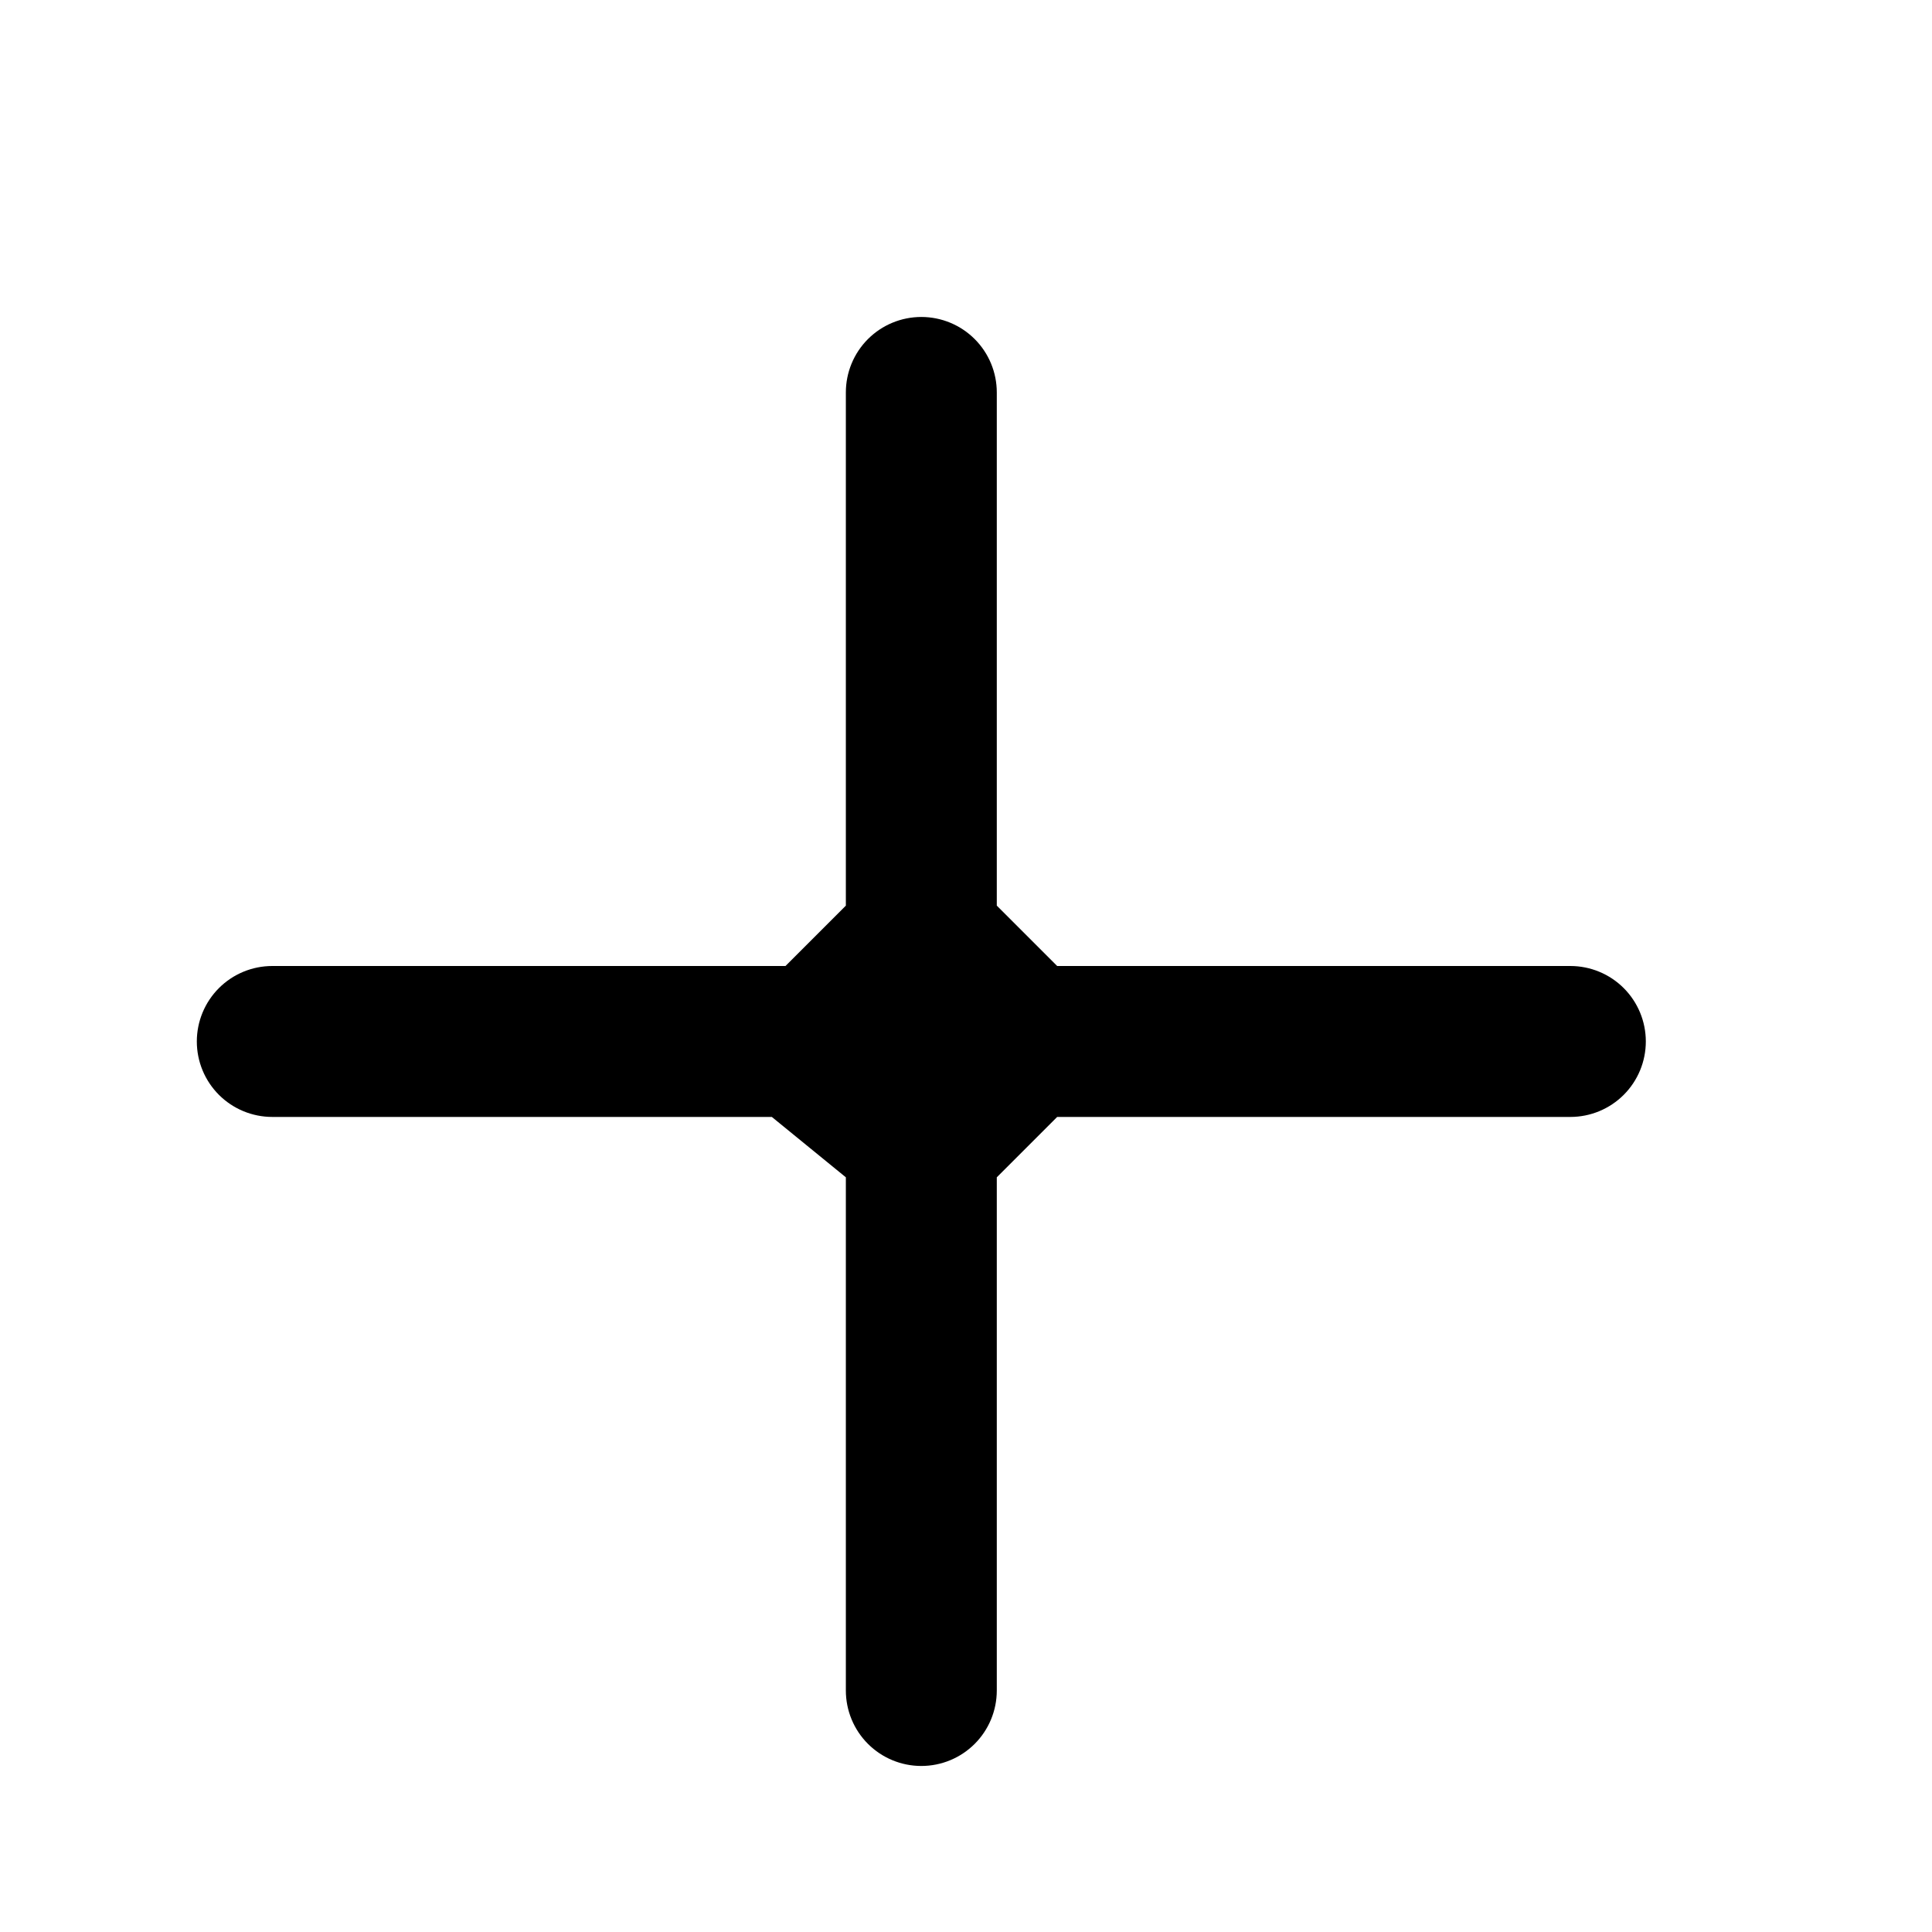
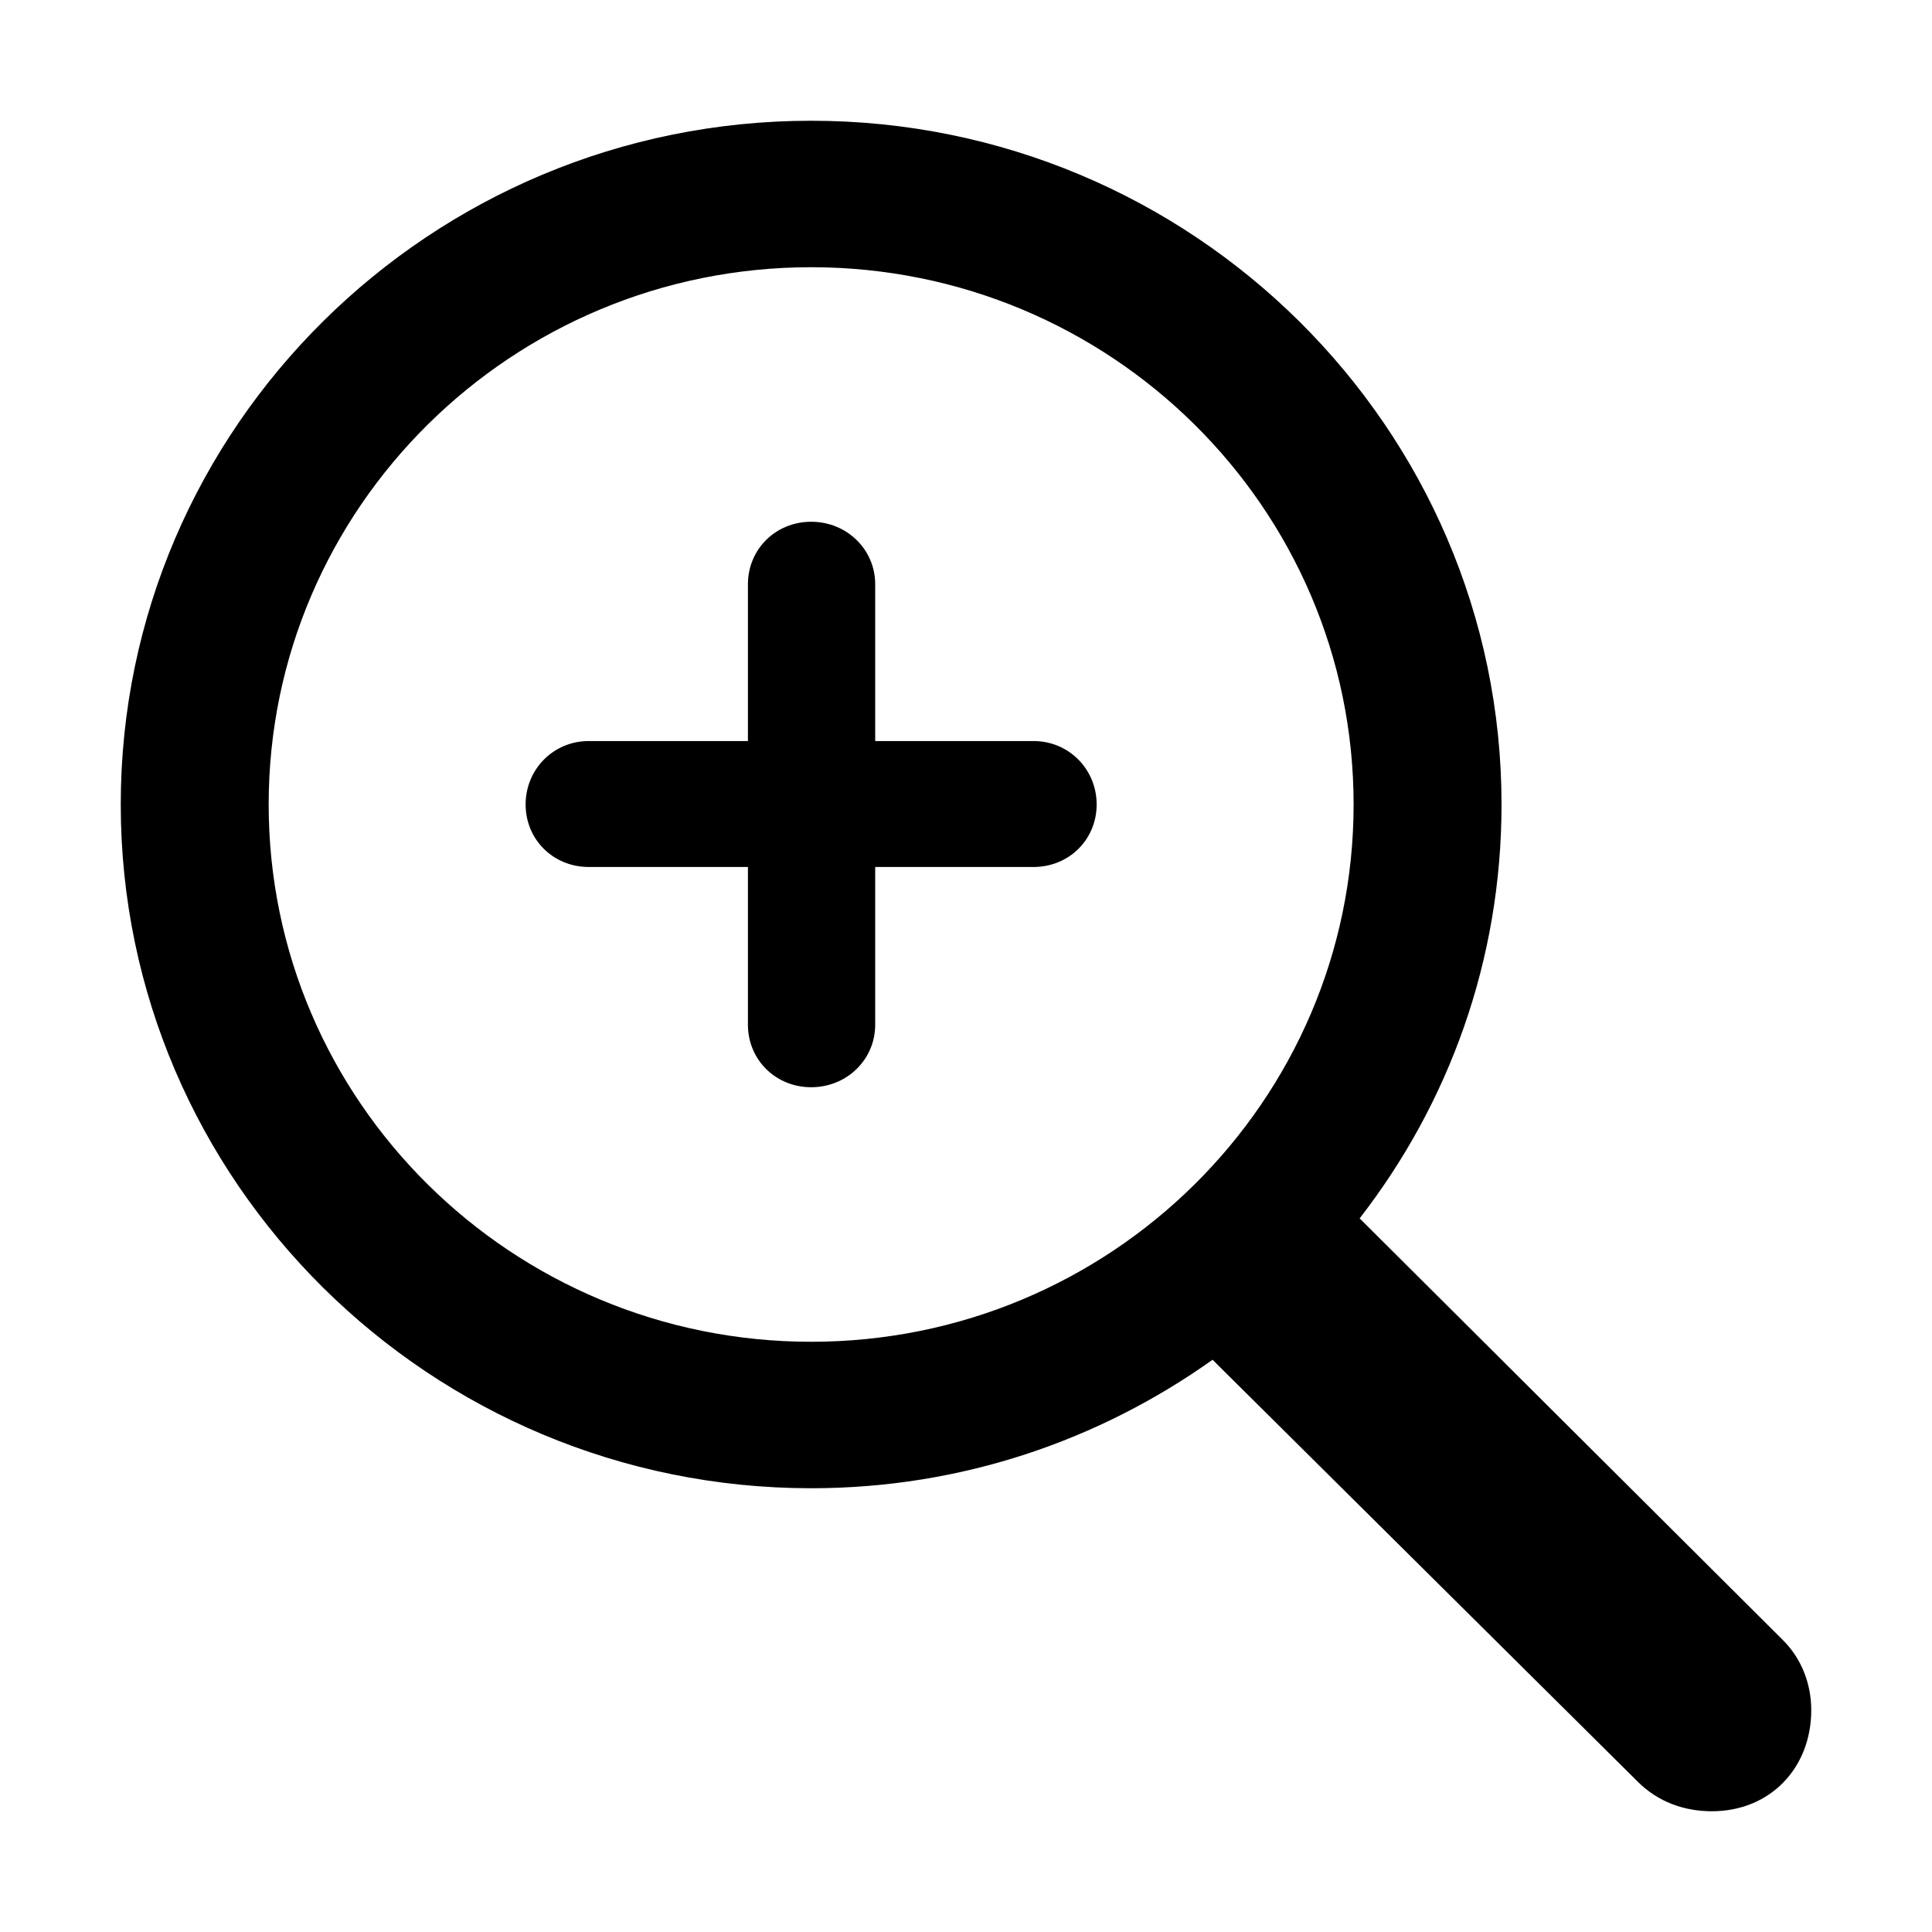
- <svg xmlns="http://www.w3.org/2000/svg" width="16" height="16" viewBox="0 0 16 16" fill="none">
-   <path d="M7.005 9.75V14C7.005 14.166 7.071 14.325 7.188 14.442C7.305 14.559 7.464 14.625 7.63 14.625C7.796 14.625 7.955 14.559 8.072 14.442C8.189 14.325 8.255 14.166 8.255 14V9.75L8.755 9.25H13.005C13.171 9.25 13.33 9.184 13.447 9.067C13.564 8.95 13.63 8.791 13.63 8.625C13.63 8.459 13.564 8.3 13.447 8.183C13.33 8.066 13.171 8 13.005 8H8.755L8.255 7.5V3.25C8.255 3.084 8.189 2.925 8.072 2.808C7.955 2.691 7.796 2.625 7.63 2.625C7.464 2.625 7.305 2.691 7.188 2.808C7.071 2.925 7.005 3.084 7.005 3.25V7.5L6.505 8H2.255C2.089 8 1.93 8.066 1.813 8.183C1.696 8.3 1.63 8.459 1.63 8.625C1.63 8.791 1.696 8.95 1.813 9.067C1.93 9.184 2.089 9.25 2.255 9.25H6.392L7.005 9.75Z" fill="black" />
+ <svg xmlns="http://www.w3.org/2000/svg" width="16px" height="16px" viewBox="0 0 16 16" version="1.1">
+   <g id="toolbarButton-zoomIn" stroke="none" stroke-width="1" fill="none" fill-rule="evenodd">
+     <g transform="translate(1, 1)" fill="#000000" fill-rule="nonzero">
+       <path d="M0,5.662 C0,8.785 2.565,11.325 5.718,11.325 C6.964,11.325 8.103,10.928 9.042,10.261 L12.567,13.759 C12.732,13.922 12.947,14 13.176,14 C13.663,14 14,13.638 14,13.163 C14,12.936 13.914,12.73 13.764,12.581 L10.26,9.09 C10.998,8.139 11.435,6.954 11.435,5.662 C11.435,2.54 8.87,0 5.718,0 C2.565,0 0,2.54 0,5.662 Z M1.225,5.662 C1.225,3.207 3.238,1.213 5.718,1.213 C8.197,1.213 10.21,3.207 10.21,5.662 C10.21,8.118 8.197,10.112 5.718,10.112 C3.238,10.112 1.225,8.118 1.225,5.662 Z M3.353,5.662 C3.353,5.953 3.582,6.18 3.876,6.18 L5.194,6.18 L5.194,7.486 C5.194,7.777 5.424,8.004 5.718,8.004 C6.011,8.004 6.248,7.777 6.248,7.486 L6.248,6.18 L7.559,6.18 C7.853,6.18 8.082,5.953 8.082,5.662 C8.082,5.372 7.853,5.137 7.559,5.137 L6.248,5.137 L6.248,3.839 C6.248,3.548 6.011,3.321 5.718,3.321 C5.424,3.321 5.194,3.548 5.194,3.839 L5.194,5.137 L3.876,5.137 C3.582,5.137 3.353,5.372 3.353,5.662 Z" />
+     </g>
+   </g>
</svg>
